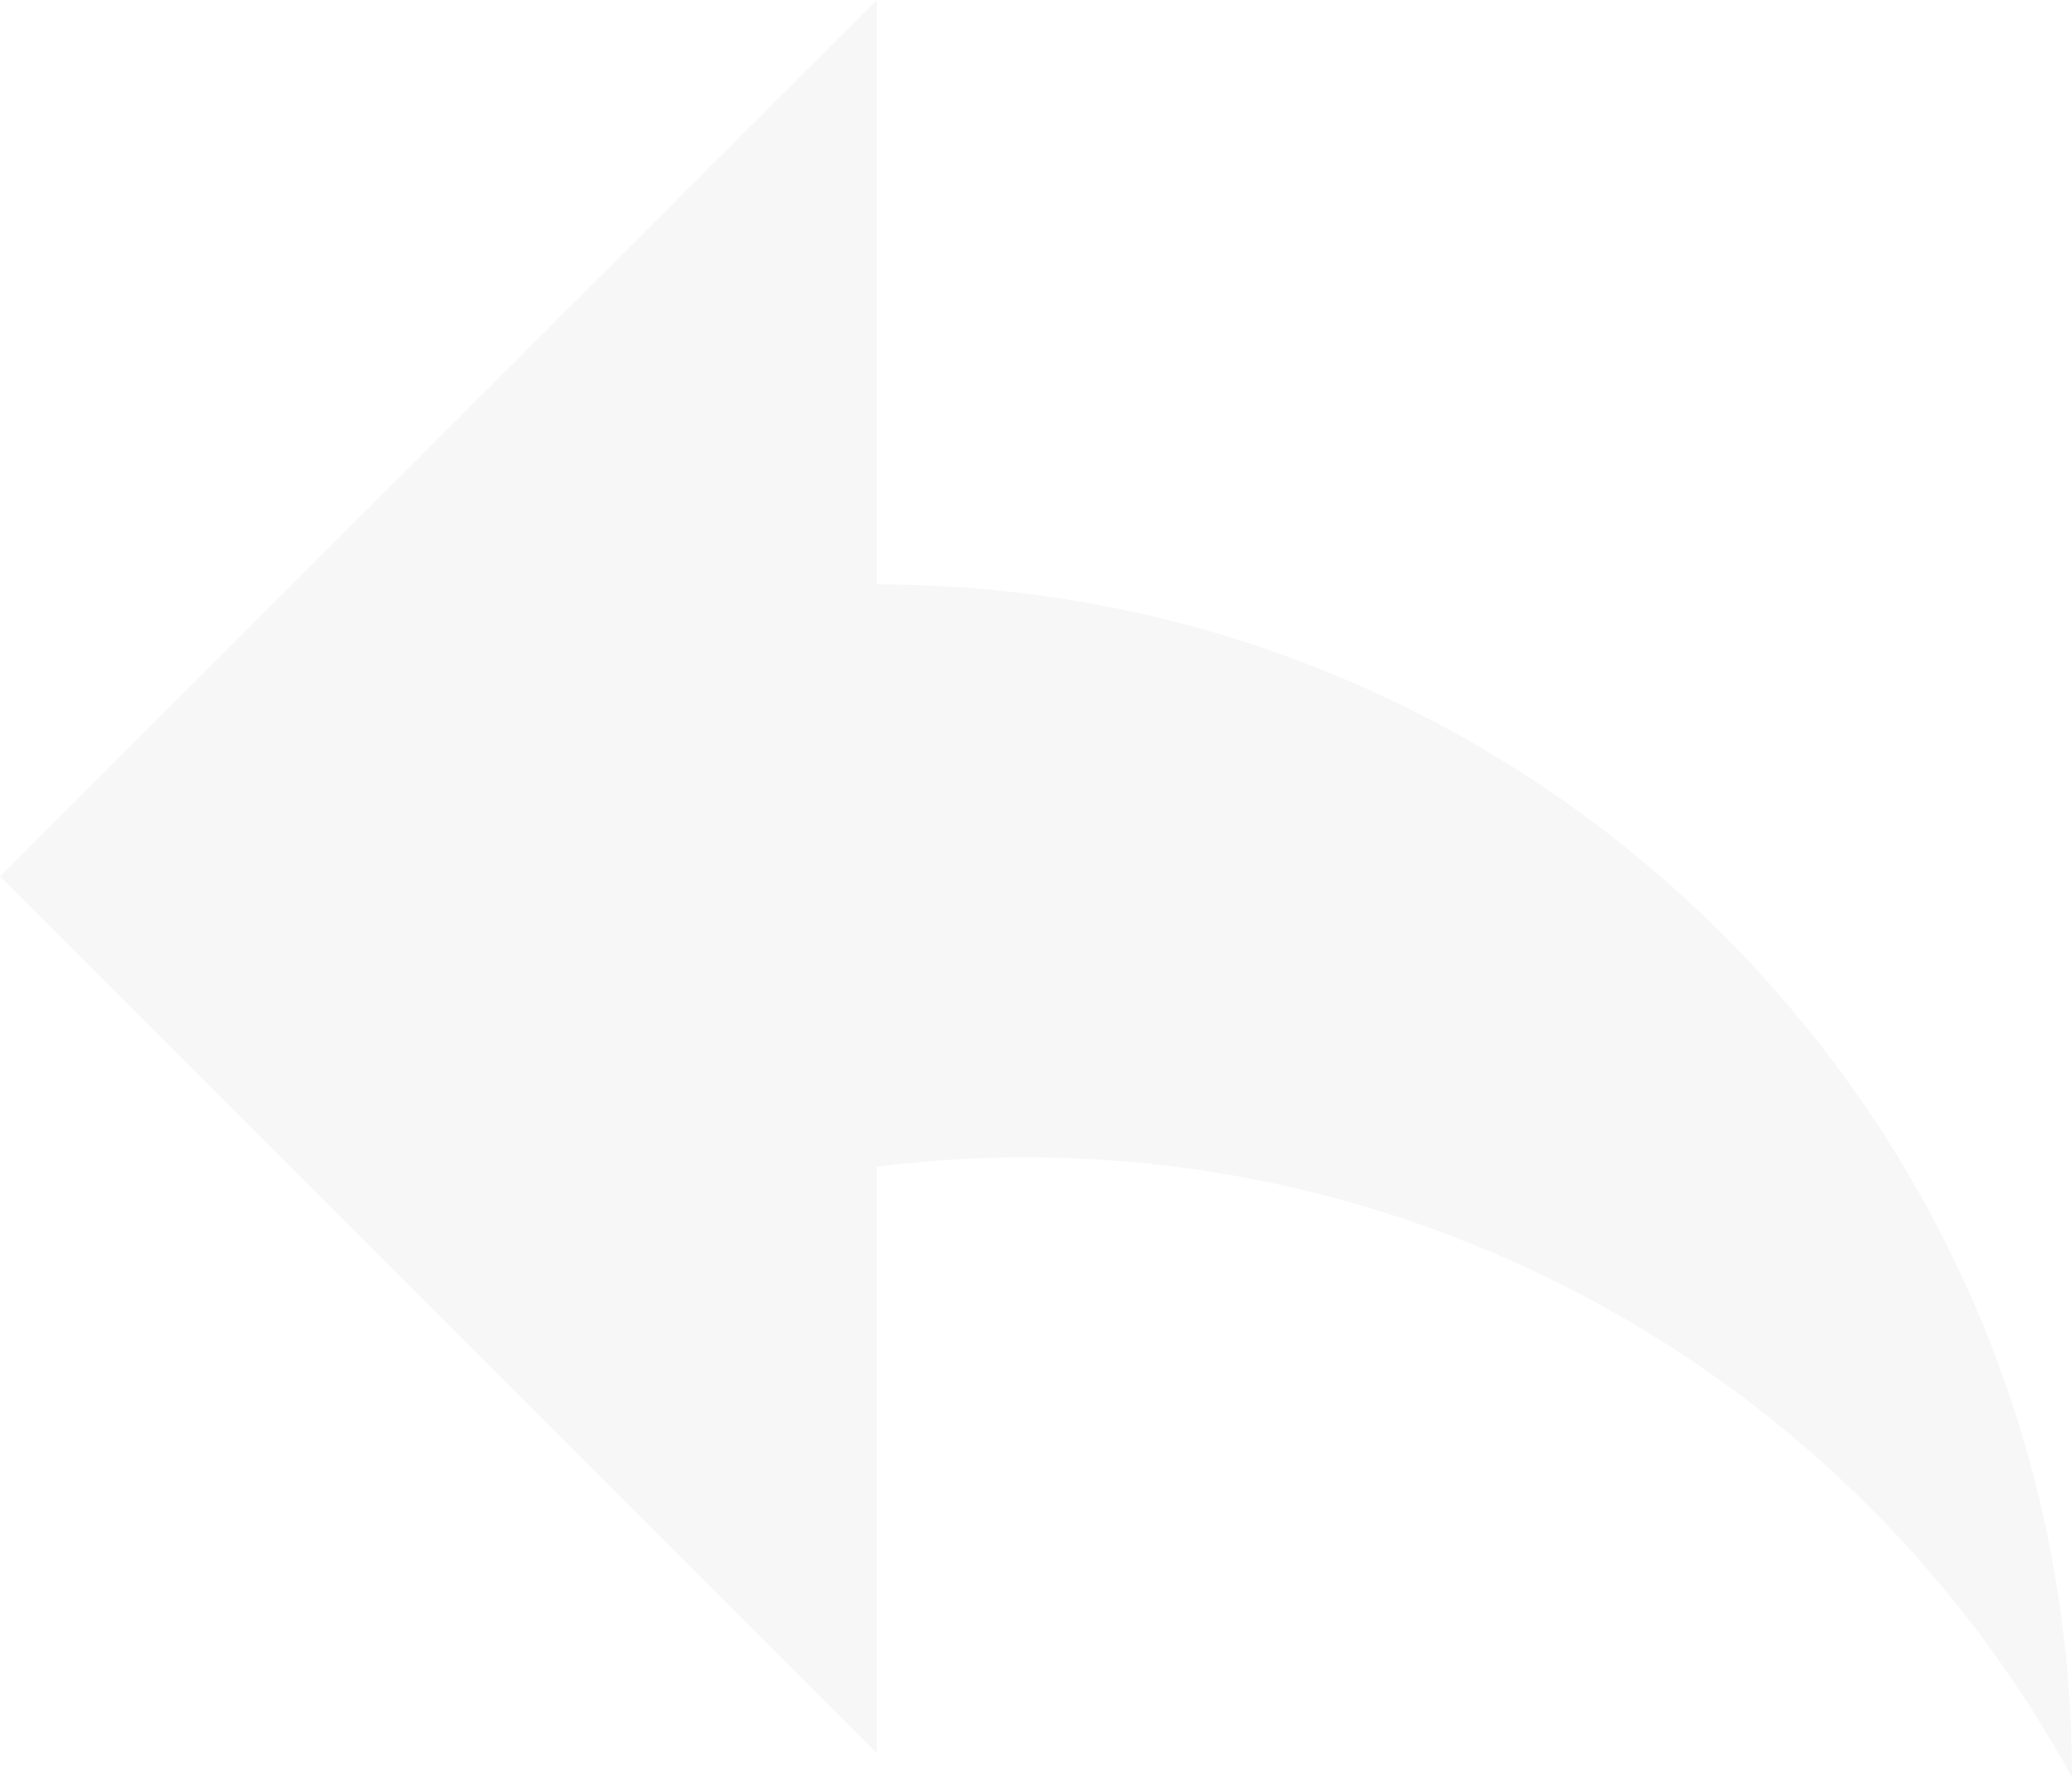
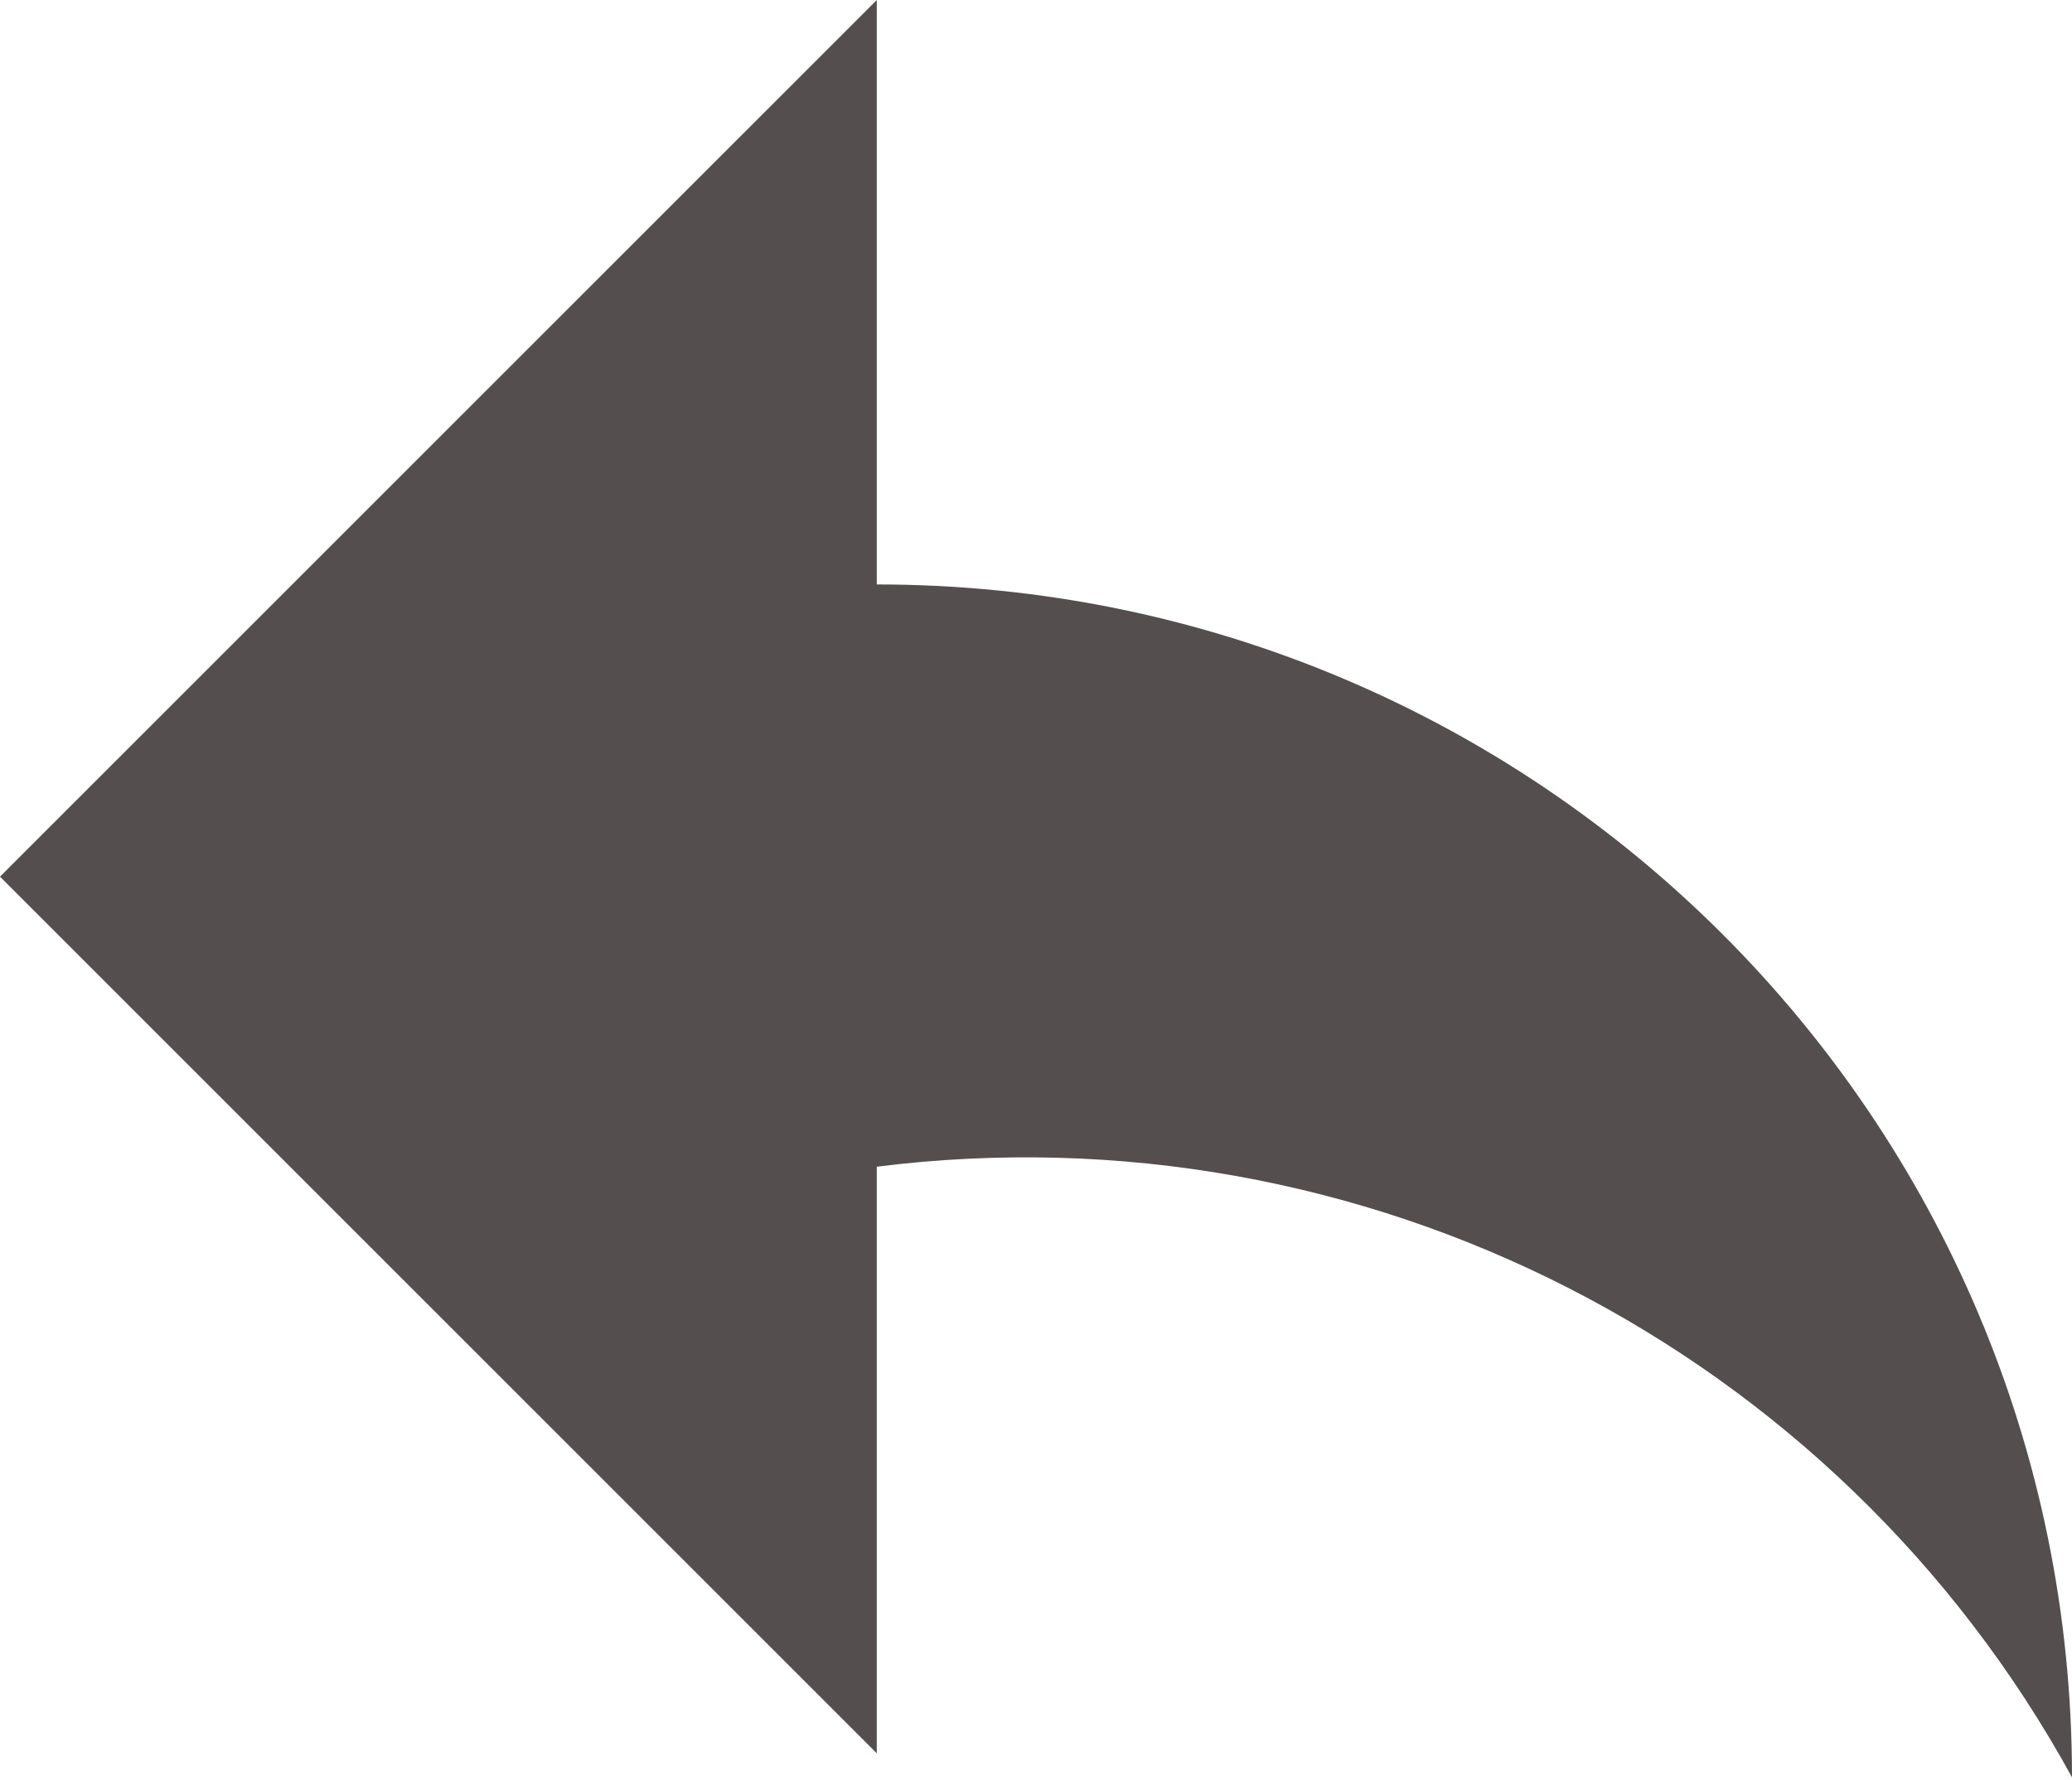
<svg xmlns="http://www.w3.org/2000/svg" version="1.1" id="Layer_1" x="0px" y="0px" viewBox="0 0 95 81.6" style="enable-background:new 0 0 95 81.6;" xml:space="preserve">
  <style type="text/css">
- 	.st0{fill:#F6F7F6;}
+ 	.st0{fill:#554E4F;}
</style>
-   <path class="st0" d="M0,40.2L40.2,0v26.8C70.5,26.8,95,51.3,95,81.5c0,0,0,0,0,0c-10.8-19.7-32.5-30.8-54.8-28v26.9L0,40.2z" />
+   <path class="st0" d="M0,40.2L40.2,0v26.8C70.5,26.8,95,51.3,95,81.5l0,0c-10.8-19.7-32.5-30.8-54.8-28v26.9L0,40.2z" />
</svg>
